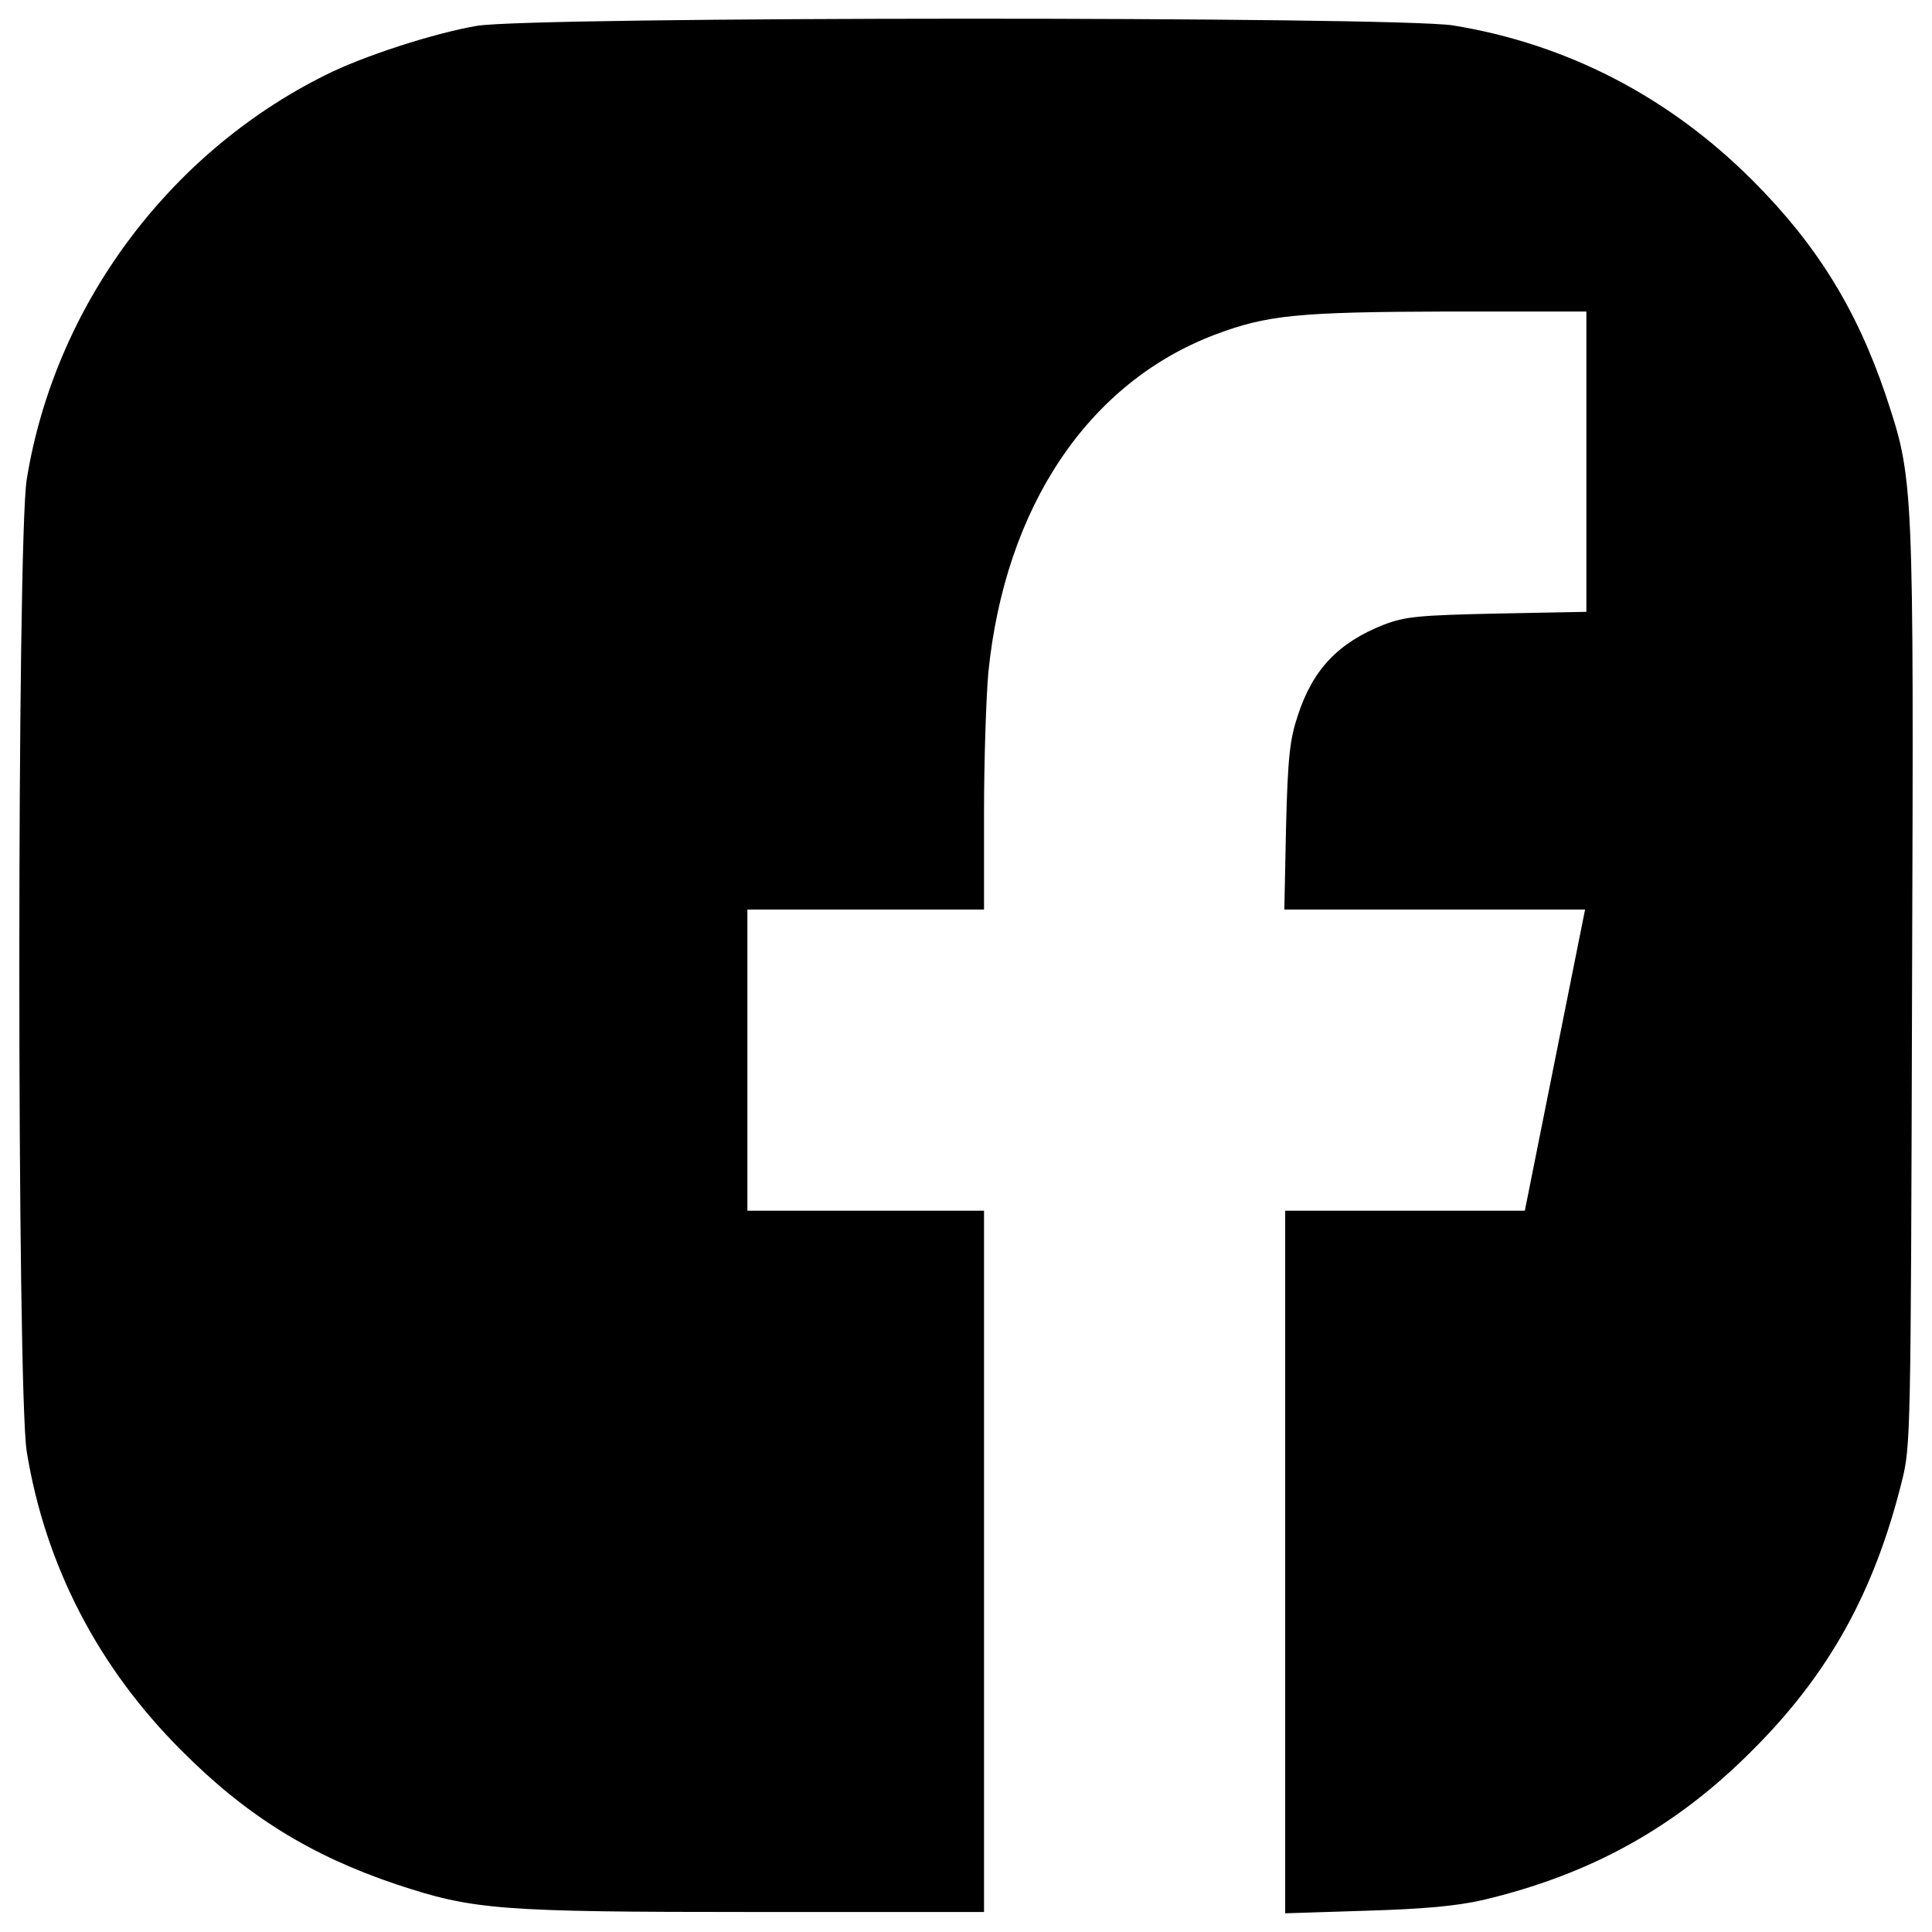
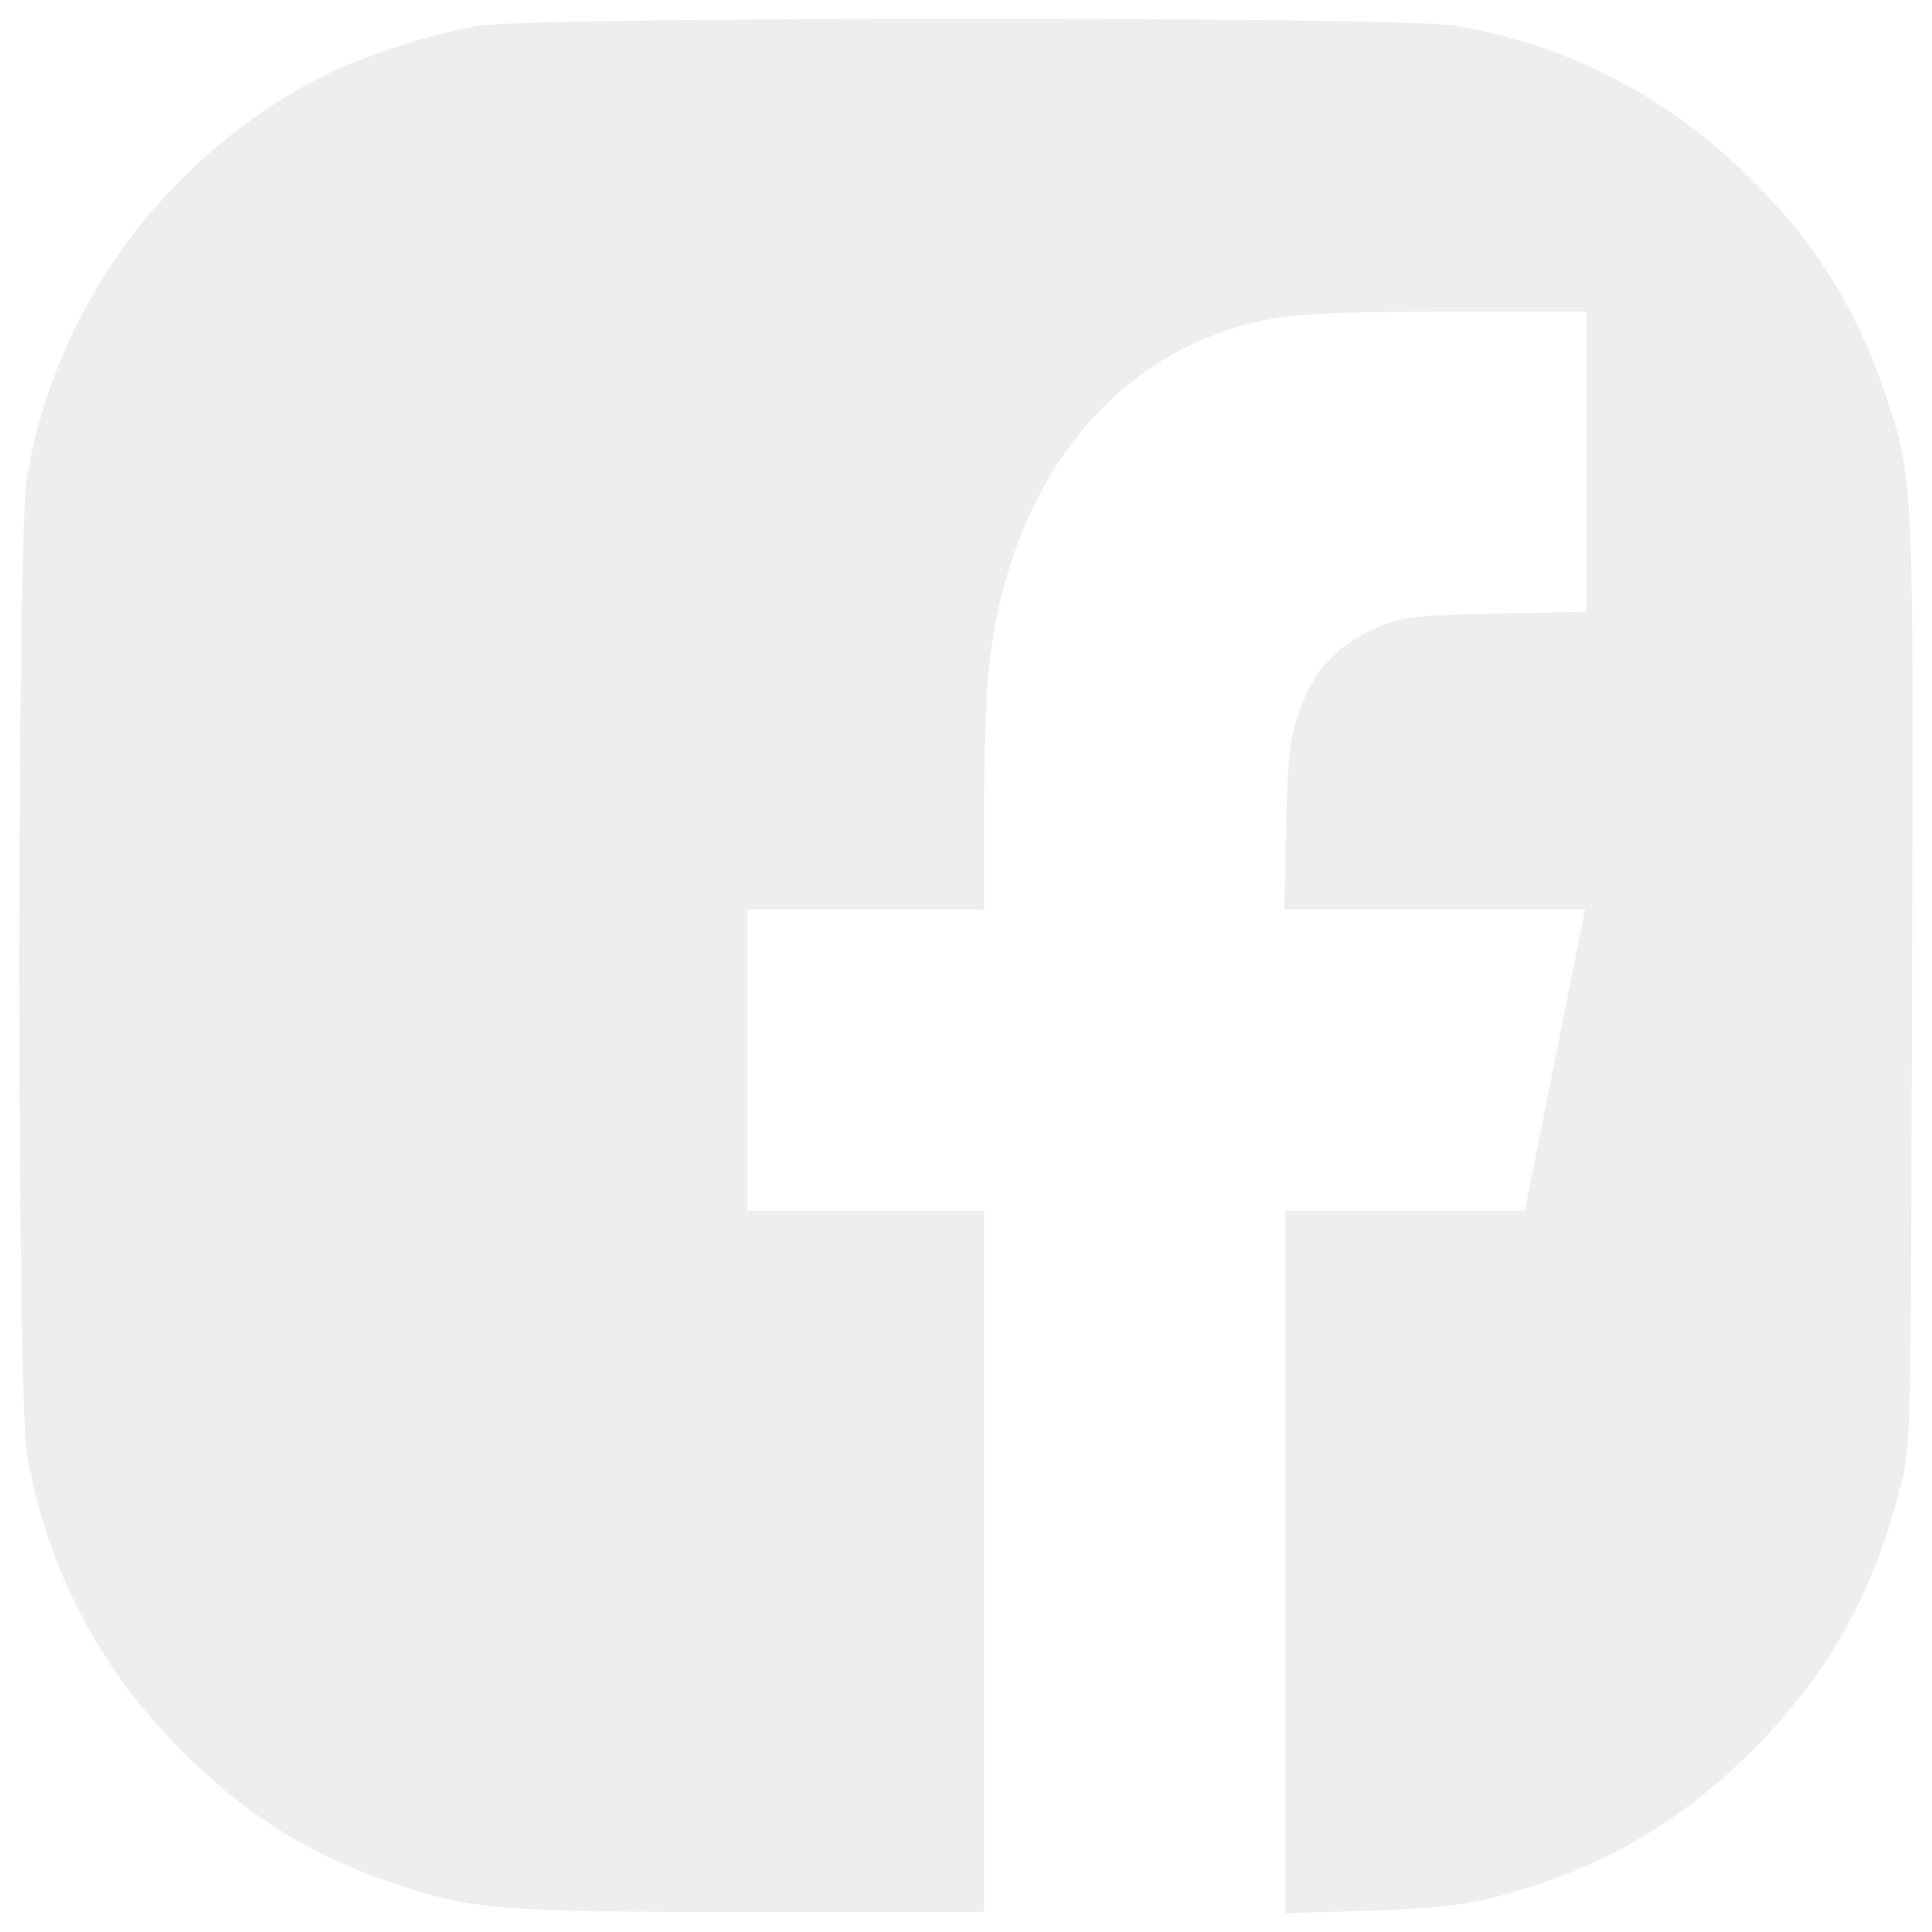
<svg xmlns="http://www.w3.org/2000/svg" version="1.1" x="0px" y="0px" viewBox="0 0 1000 1000" enable-background="new 0 0 1000 1000" xml:space="preserve">
-   <g>
+   <g fill="#eee">
    <g transform="translate(0,442) scale(0.1,-0.1)">
      <path d="M2467.8,4286.2c-220.5-37.9-587.9-155.9-786.1-256.1C868.8,3624.8,283.2,2832.1,138.4,1939.1c-51.2-316.2-51.2-4716.6,0-5032.8c95.8-587.9,369.7-1117.9,801.7-1547.7c334-336.3,668.1-543.4,1113.5-692.6c396.4-131.4,527.8-142.5,1855-142.5h1184.7v1815v1814.9h-612.4h-612.4v779.4v779.4h612.4h612.4V211c0,273.9,11.1,601.3,22.3,728.2c86.9,857.4,516.7,1498.7,1171.4,1748.1c271.7,102.4,427.6,118,1207,120.3H8211v-777.2v-777.2l-461-8.9c-409.7-8.9-476.5-15.6-587.9-57.9c-236.1-93.5-367.5-231.6-445.4-472.1c-40.1-120.3-51.2-213.8-60.1-572.3l-8.9-429.8h777.2h779.4l-155.9-779.4l-155.9-779.4h-619.1h-621.3v-1817.2v-1819.4l418.7,13.3c300.6,8.9,469.9,24.5,605.7,55.7c554.5,131.4,995.4,374.1,1391.8,772.7c396.4,394.2,632.5,819.5,775,1391.8c46.8,184.8,46.8,233.8,53.5,2565.4c8.9,2641.1,8.9,2618.8-135.9,3057.6c-151.4,447.6-358.5,781.7-690.3,1113.5c-434.3,434.2-962,705.9-1549.9,801.7C7220,4335.2,2759.5,4335.2,2467.8,4286.2z" />
    </g>
  </g>
</svg>
